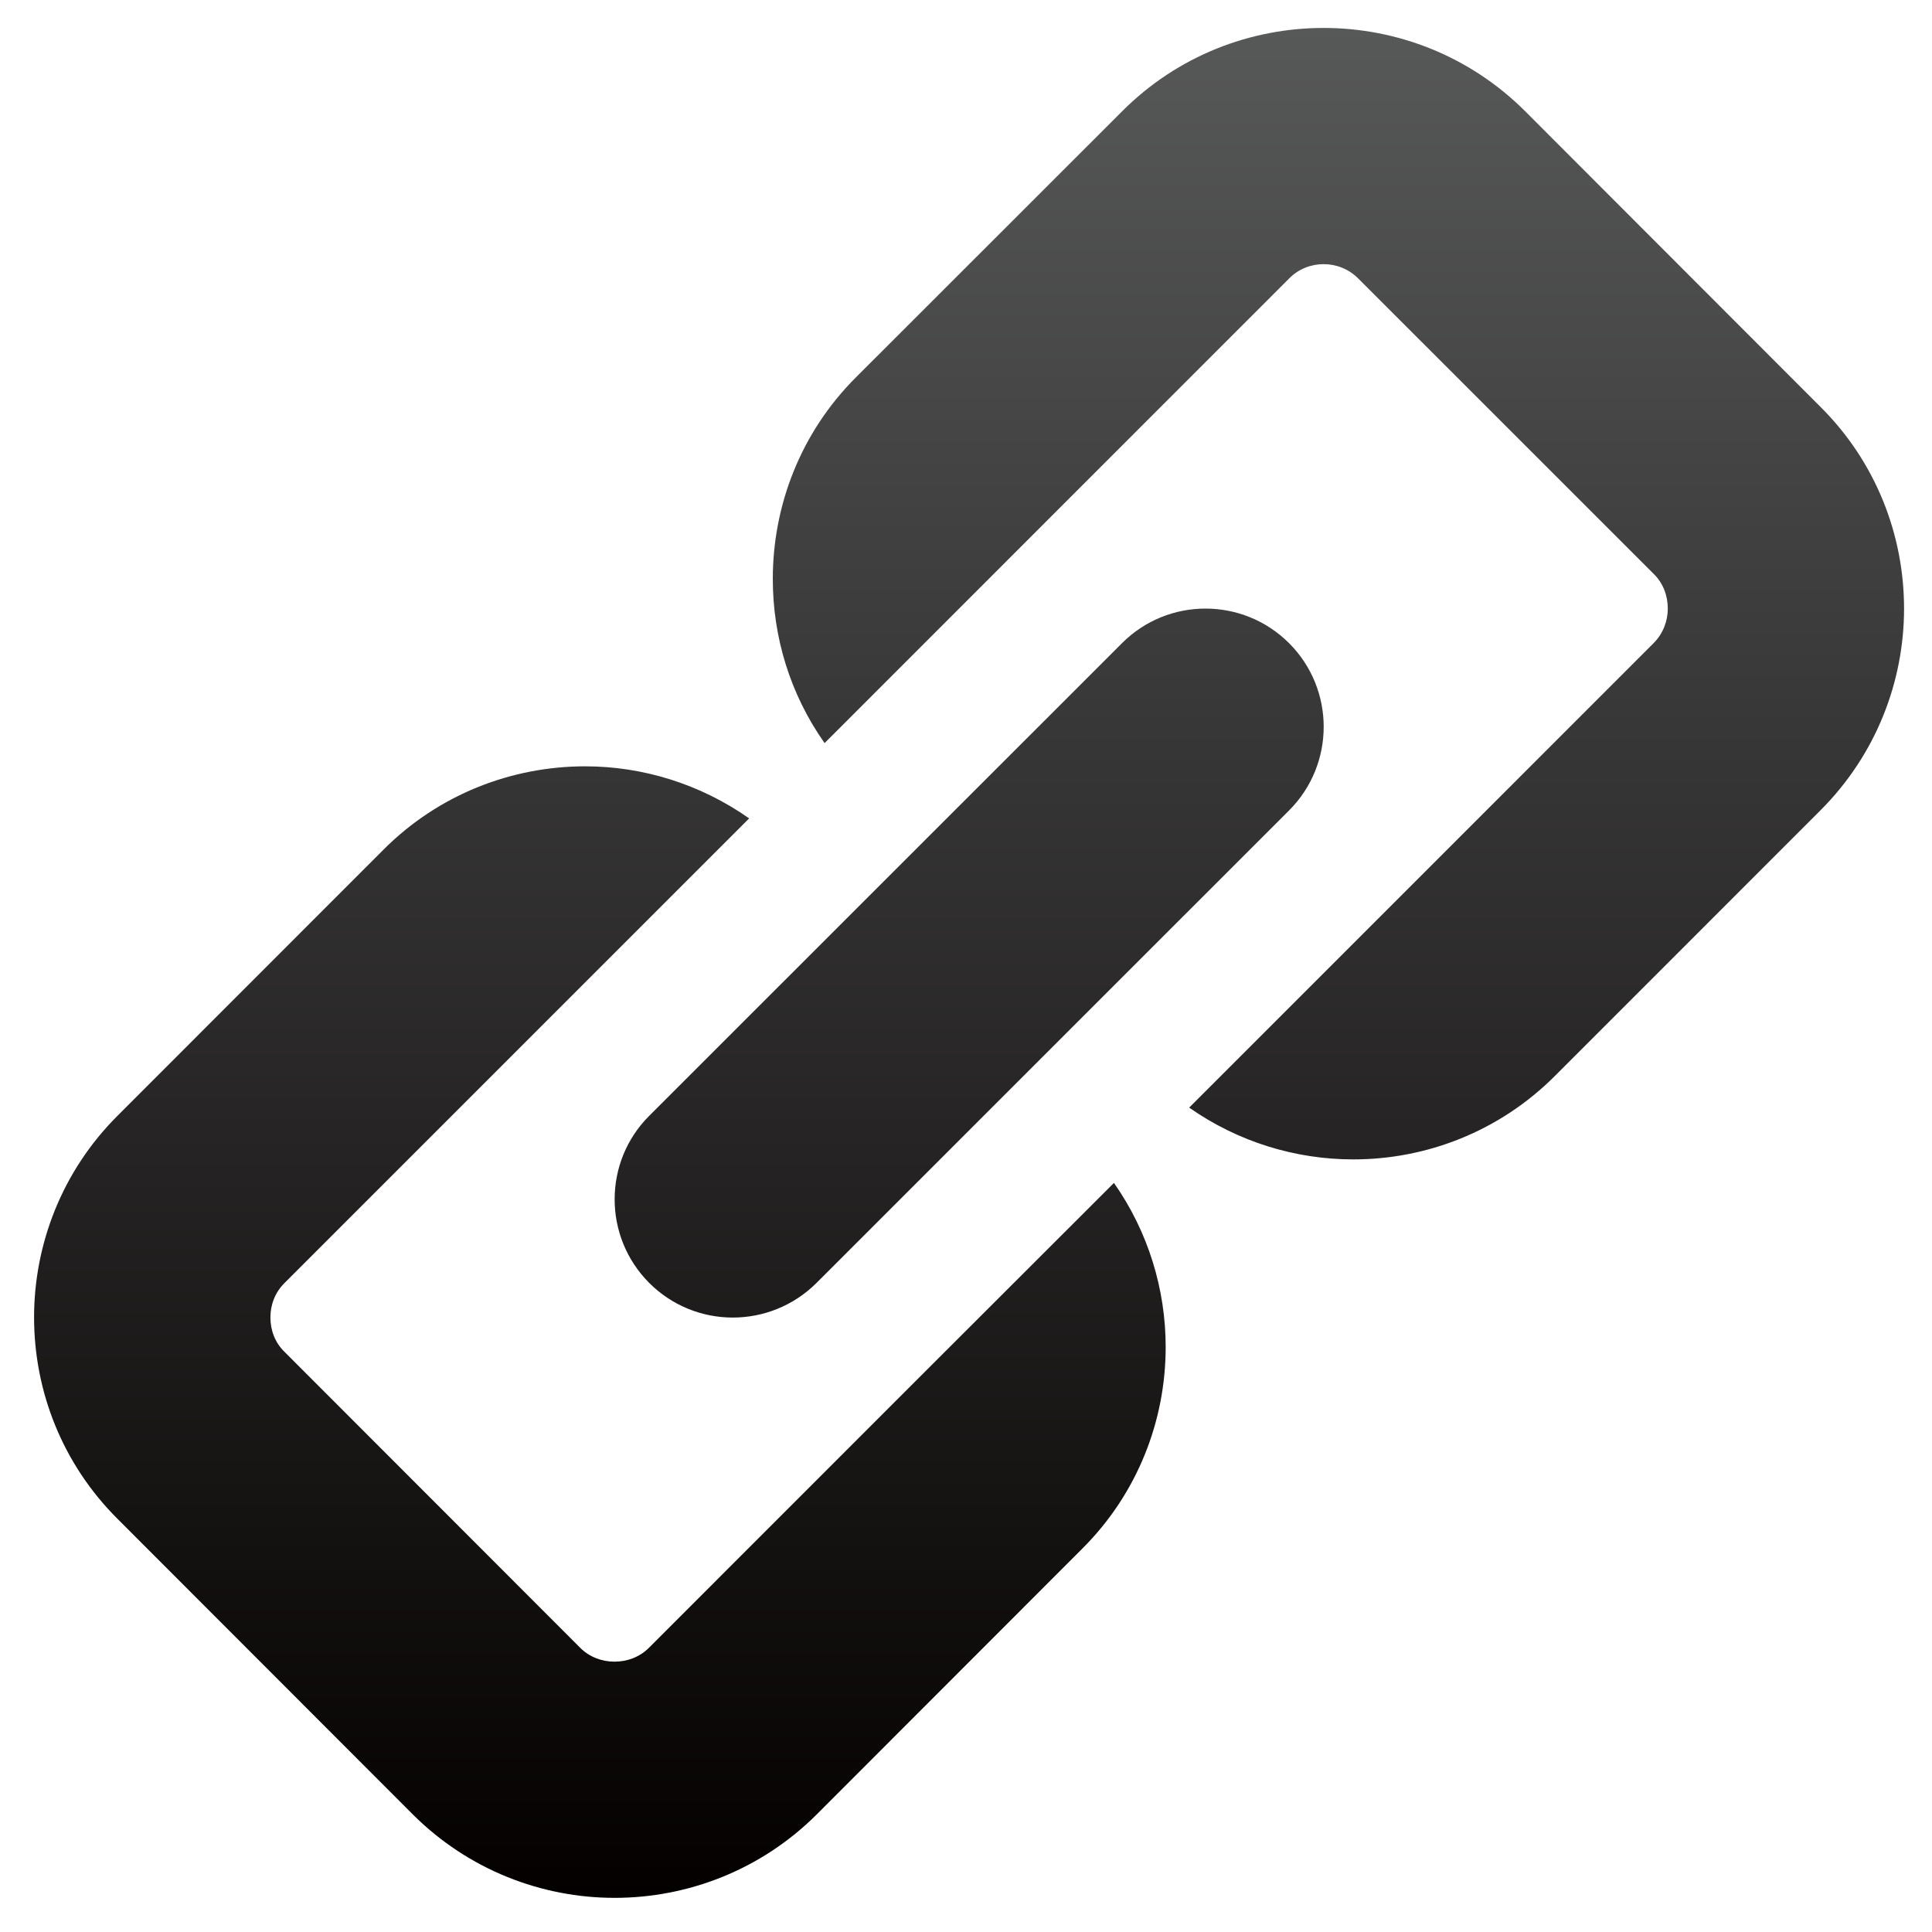
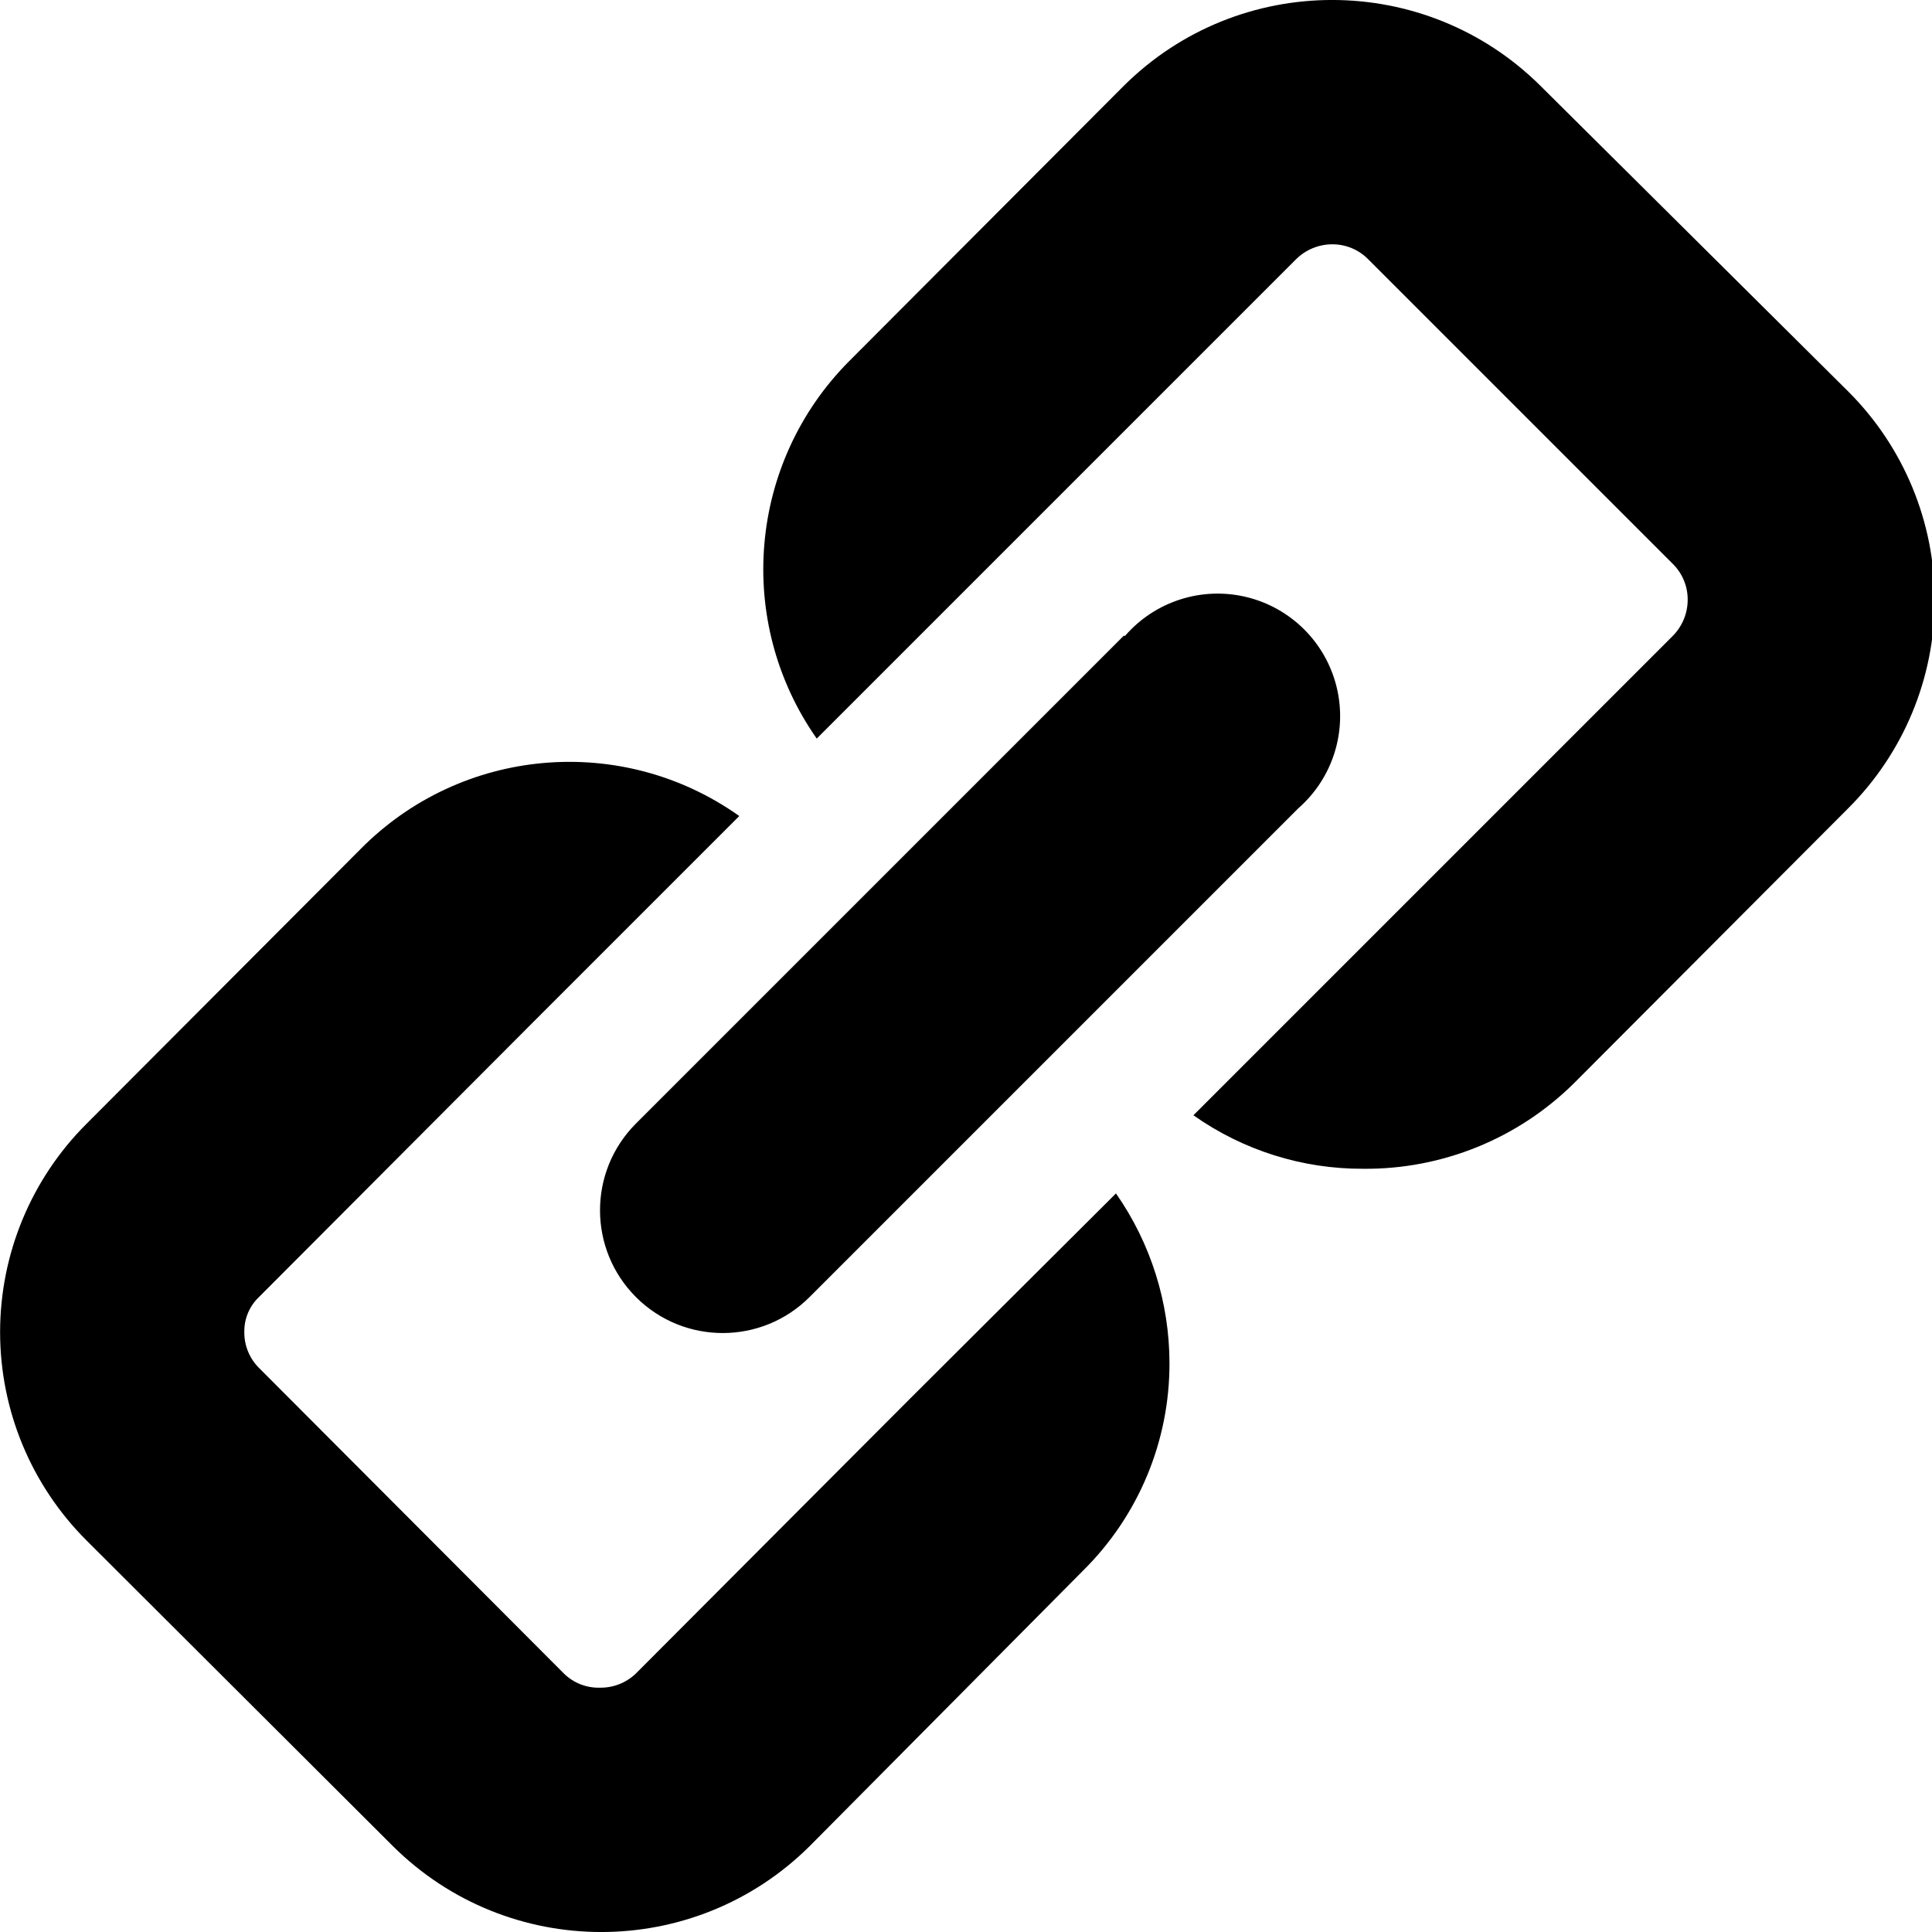
- <svg xmlns="http://www.w3.org/2000/svg" version="1.1" id="圖層_1" x="0px" y="0px" width="28.35px" height="28.35px" viewBox="0 0 28.35 28.35" enable-background="new 0 0 28.35 28.35" xml:space="preserve">
-   <linearGradient id="SVGID_1_" gradientUnits="userSpaceOnUse" x1="14.22" y1="27.85" x2="14.22" y2="0.41">
-     <stop offset="0" style="stop-color:#040000" />
-     <stop offset="1" style="stop-color:#575858" />
-   </linearGradient>
-   <path fill="url(#SVGID_1_)" d="M16.346,17.358c0.504,0.719,0.759,1.562,0.759,2.408c0,1.073-0.407,2.144-1.224,2.959l0,0l-3.9,3.903  c-0.815,0.812-1.889,1.221-2.962,1.221c-1.07,0-2.143-0.409-2.958-1.221l-4.334-4.338C0.909,21.476,0.5,20.405,0.5,19.331  c0-1.07,0.408-2.144,1.225-2.959l3.9-3.902l0,0c0.814-0.817,1.888-1.225,2.962-1.225c0.843,0,1.687,0.258,2.406,0.764l-2.915,2.915  l0,0l-3.902,3.902c-0.14,0.138-0.208,0.319-0.208,0.506c0,0.189,0.068,0.371,0.208,0.506l4.334,4.338  c0.138,0.14,0.323,0.207,0.507,0.207c0.187,0,0.371-0.067,0.509-0.207l3.902-3.903l0,0L16.346,17.358L16.346,17.358z M16.464,9.438  l-6.937,6.935c-0.677,0.675-0.677,1.775,0,2.453c0.678,0.677,1.774,0.677,2.454,0l6.935-6.934c0.677-0.677,0.677-1.777,0-2.454  C18.238,8.761,17.14,8.761,16.464,9.438L16.464,9.438z M22.383,1.635c-0.817-0.817-1.888-1.225-2.961-1.225  c-1.072,0-2.144,0.408-2.958,1.225l-3.903,3.901l0,0c-0.815,0.813-1.221,1.886-1.221,2.96c0,0.847,0.251,1.686,0.76,2.408  l6.815-6.816c0.137-0.141,0.322-0.212,0.507-0.212c0.186,0,0.371,0.071,0.51,0.212l4.333,4.332c0.14,0.136,0.208,0.321,0.208,0.51  c0,0.182-0.068,0.367-0.208,0.507l-3.9,3.901l0,0l-2.915,2.915c0.719,0.504,1.562,0.76,2.408,0.76c1.073,0,2.143-0.409,2.959-1.225  l0,0l3.897-3.898c0.816-0.816,1.226-1.89,1.226-2.96c0-1.073-0.409-2.147-1.226-2.959L22.383,1.635z" />
+ <svg xmlns="http://www.w3.org/2000/svg" id="圖層_1" data-name="圖層 1" viewBox="0 0 27.44 27.44">
+   <path d="M16.35,17.36a4.22,4.22,0,0,1,.76,2.41,4.13,4.13,0,0,1-1.23,2.95h0L12,26.63a4.2,4.2,0,0,1-5.92,0L1.73,22.29a4.18,4.18,0,0,1,0-5.92l3.89-3.9h0A4.17,4.17,0,0,1,11,12L8.08,14.92h0l-3.9,3.91a.67.67,0,0,0-.21.5.71.71,0,0,0,.21.51l4.33,4.34a.7.7,0,0,0,.51.2.72.72,0,0,0,.51-.2l3.9-3.91h0l2.92-2.91Zm.11-7.92L9.53,16.37A1.74,1.74,0,1,0,12,18.83l6.94-6.94a1.74,1.74,0,1,0-2.46-2.45Zm5.92-7.81a4.2,4.2,0,0,0-5.92,0l-3.9,3.91h0a4.19,4.19,0,0,0-.46,5.36l6.81-6.81a.73.73,0,0,1,.51-.21.71.71,0,0,1,.51.21l4.33,4.33a.71.71,0,0,1,.21.51.73.73,0,0,1-.21.51l-3.9,3.9h0l-2.91,2.91a4.15,4.15,0,0,0,2.41.76,4.2,4.2,0,0,0,3-1.22h0l3.89-3.9a4.18,4.18,0,0,0,0-5.92Z" transform="translate(-0.5 -0.41)" />
</svg>
